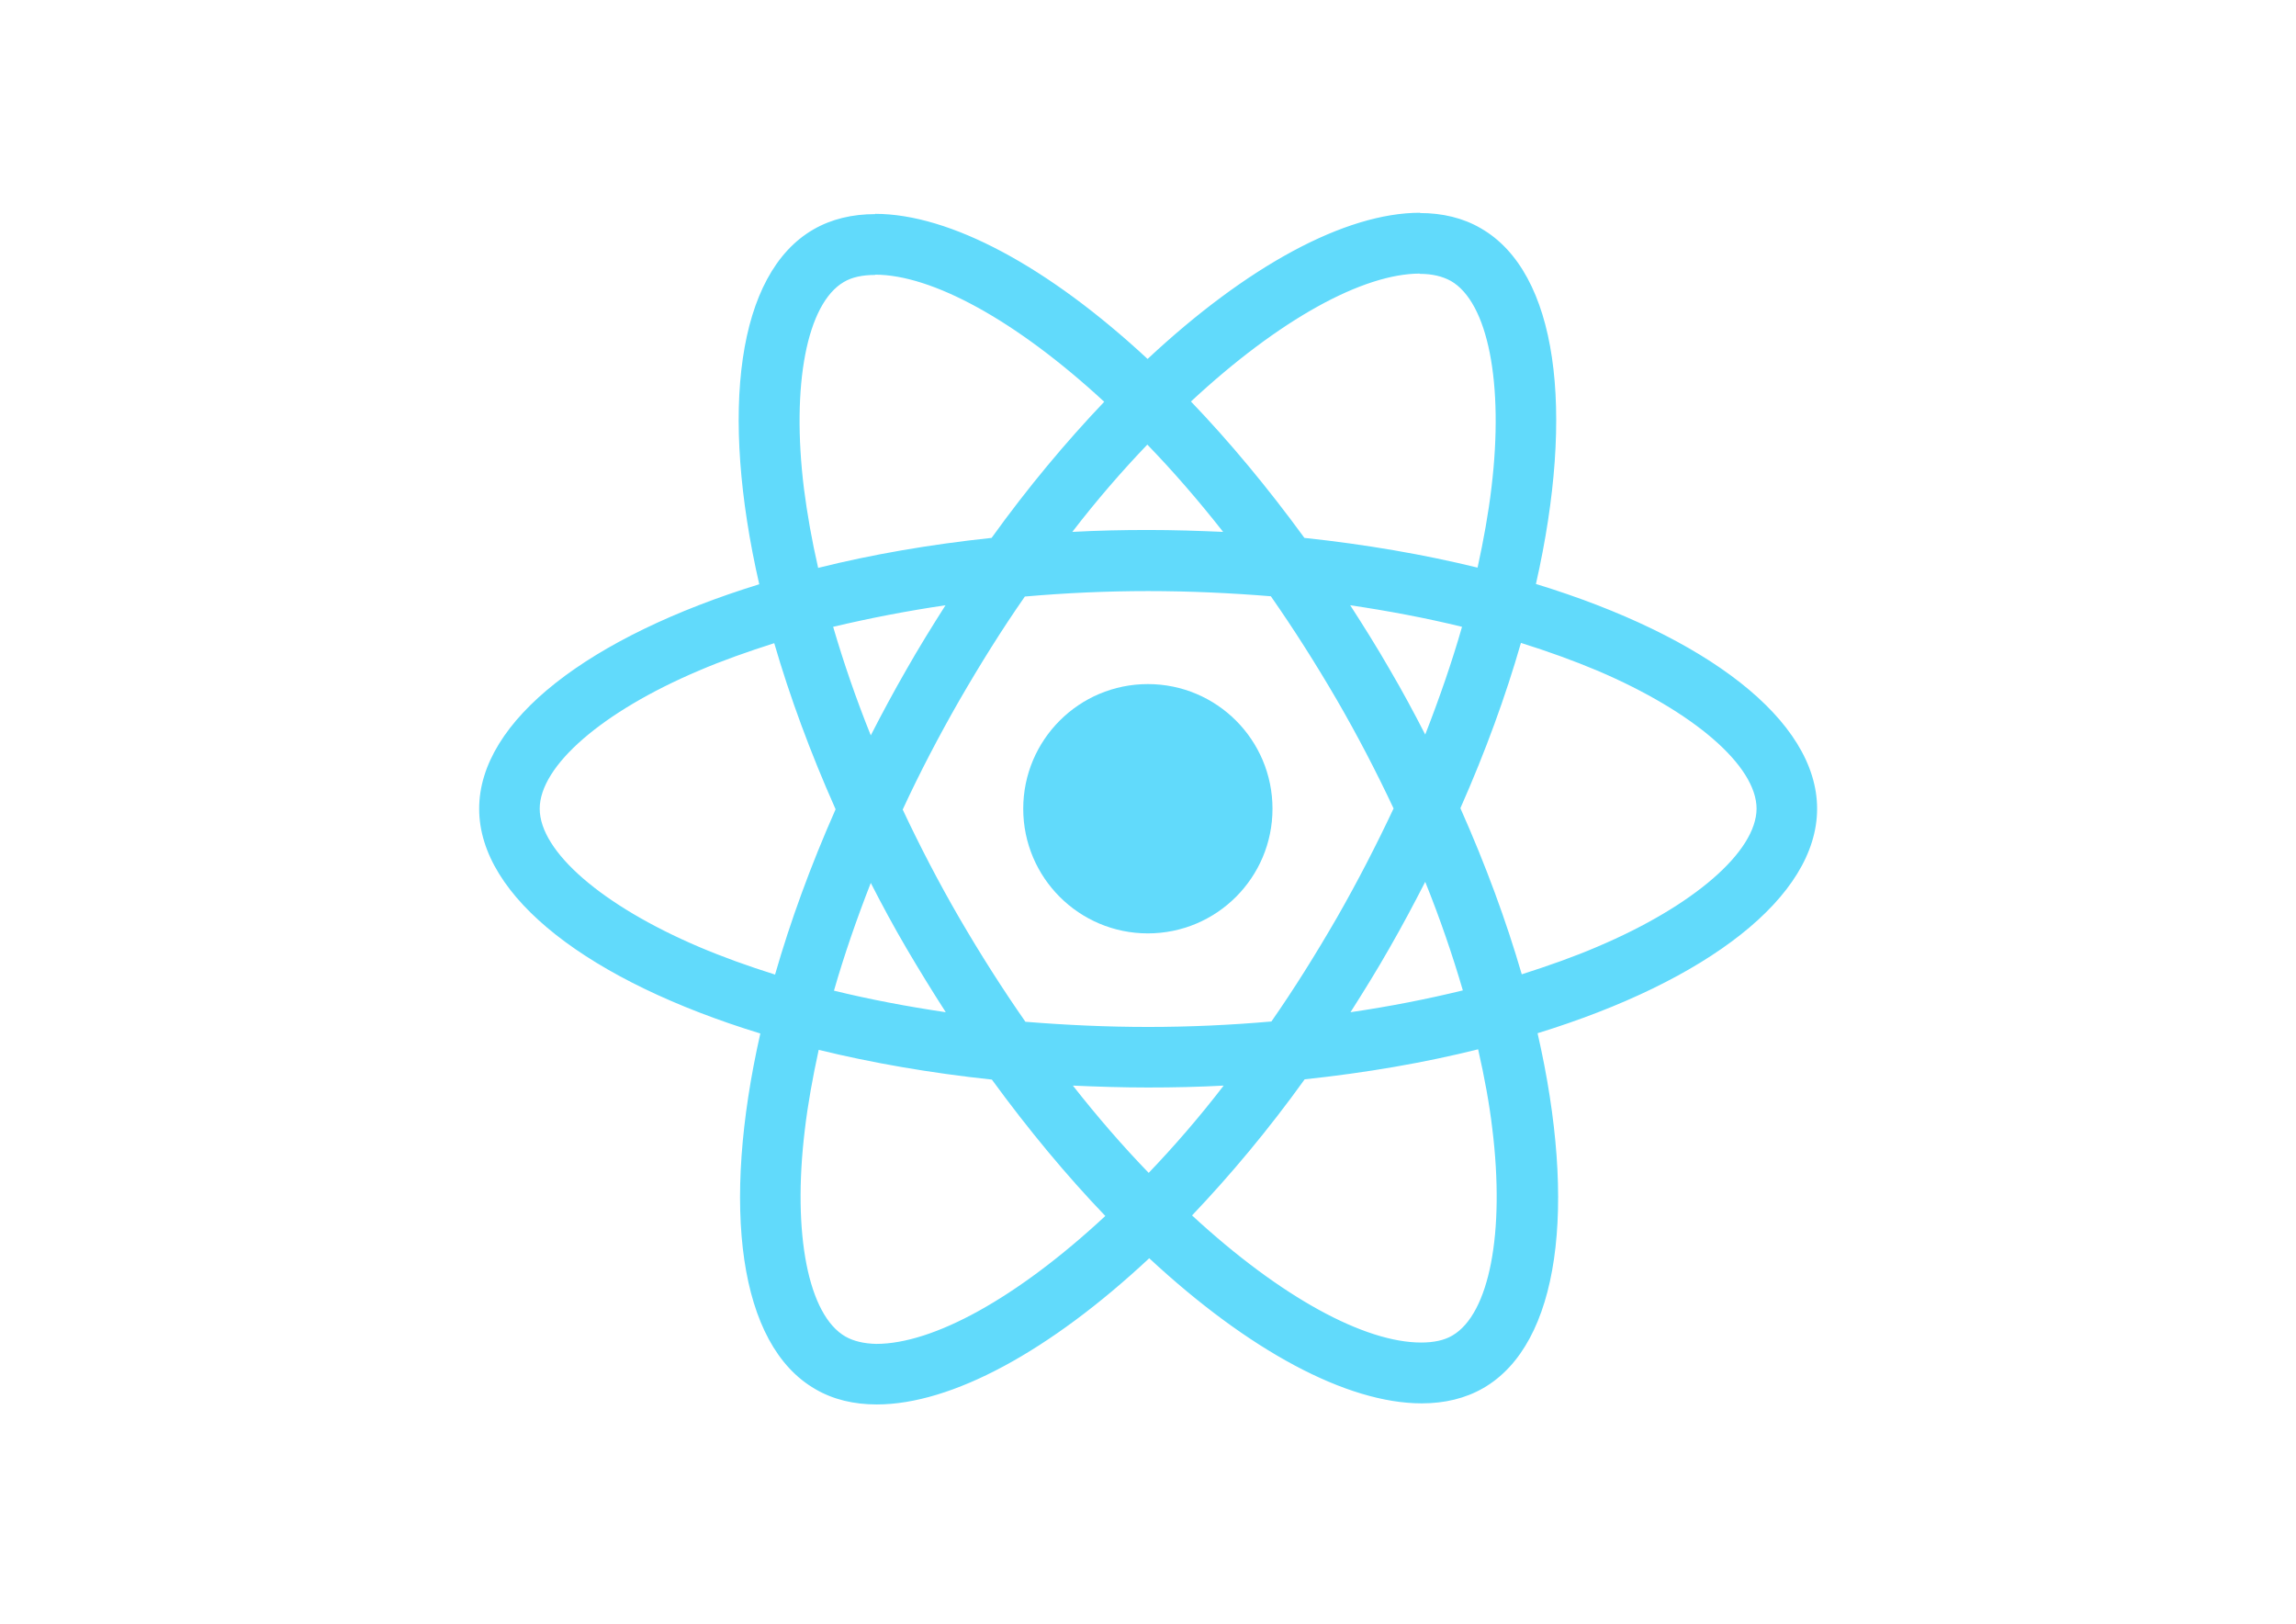
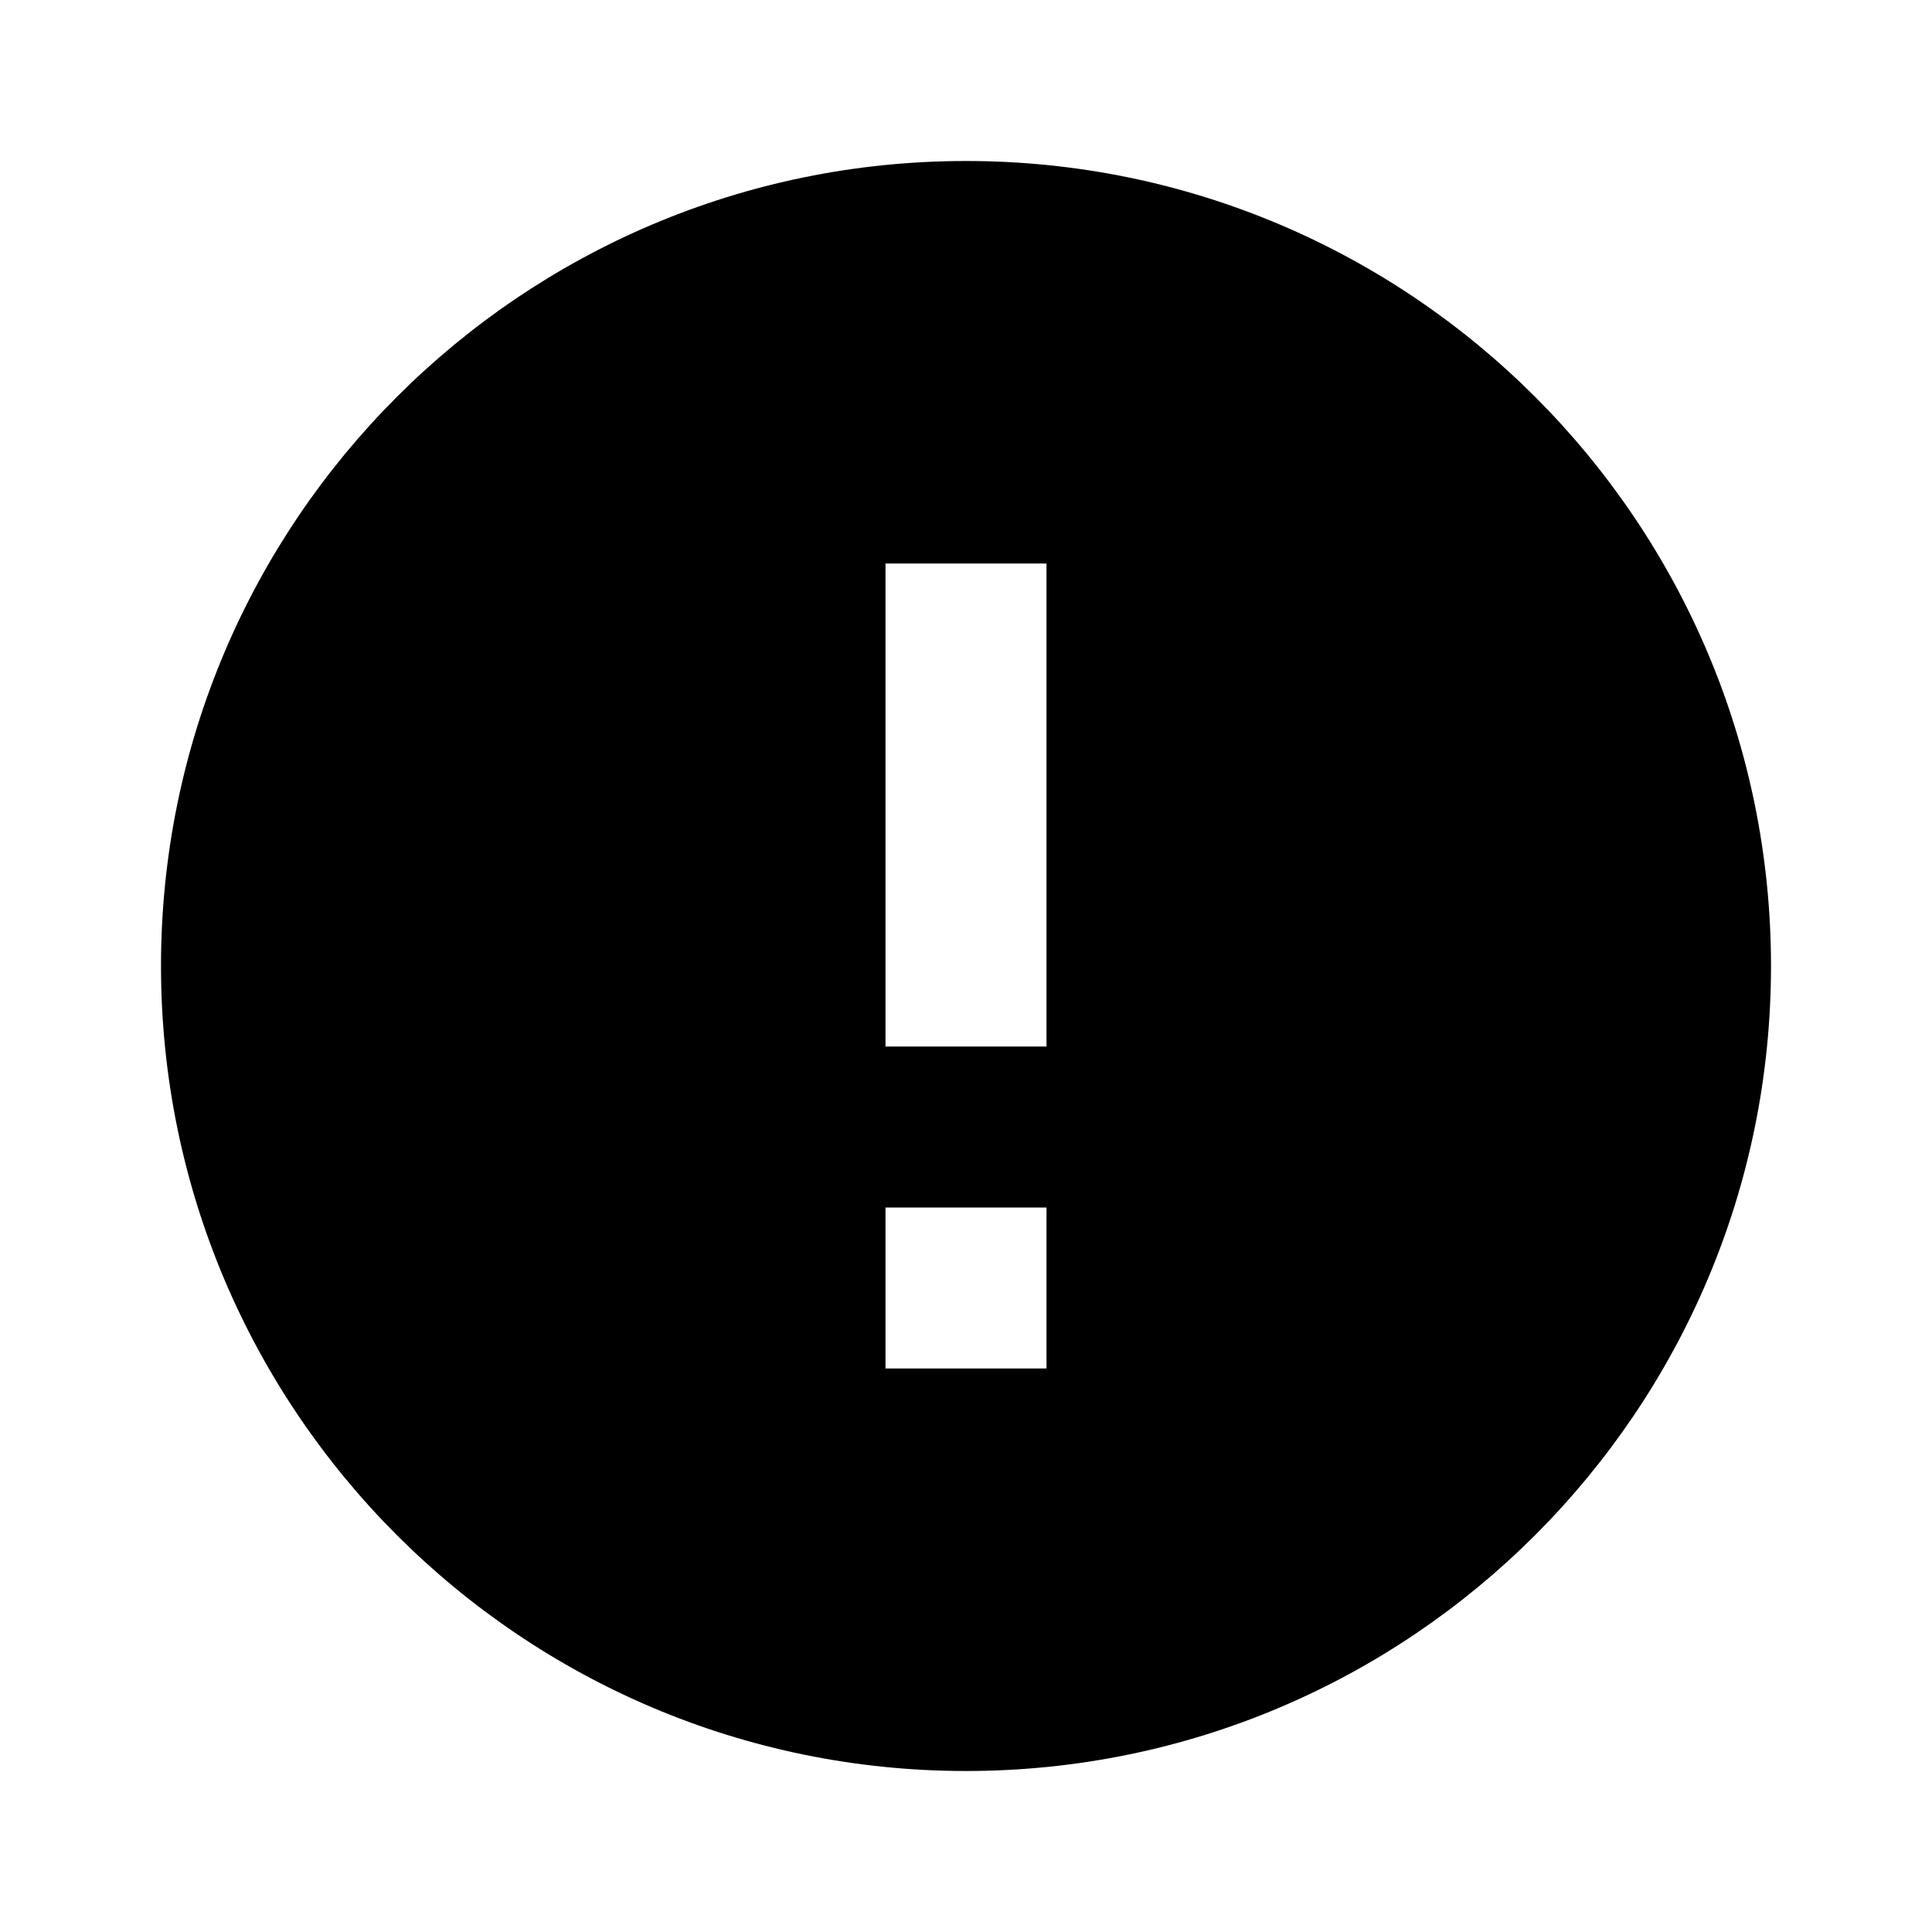
- <svg xmlns="http://www.w3.org/2000/svg" viewBox="0 0 841.9 595.3">
-   <g fill="#61DAFB">
-     <path d="M666.3 296.5c0-32.5-40.7-63.3-103.1-82.4 14.4-63.6 8-114.2-20.2-130.4-6.5-3.8-14.1-5.6-22.4-5.6v22.3c4.6 0 8.3.9 11.4 2.6 13.6 7.8 19.5 37.5 14.9 75.7-1.1 9.4-2.9 19.3-5.1 29.4-19.6-4.8-41-8.5-63.5-10.9-13.5-18.5-27.5-35.3-41.6-50 32.6-30.3 63.2-46.9 84-46.9V78c-27.5 0-63.5 19.6-99.9 53.6-36.4-33.8-72.4-53.2-99.9-53.2v22.3c20.7 0 51.4 16.5 84 46.6-14 14.7-28 31.4-41.3 49.9-22.6 2.4-44 6.1-63.6 11-2.3-10-4-19.7-5.2-29-4.7-38.2 1.1-67.9 14.6-75.8 3-1.8 6.9-2.6 11.5-2.6V78.5c-8.4 0-16 1.8-22.6 5.6-28.1 16.2-34.4 66.7-19.9 130.1-62.2 19.2-102.7 49.9-102.7 82.3 0 32.5 40.7 63.3 103.1 82.4-14.4 63.6-8 114.2 20.2 130.4 6.5 3.8 14.1 5.6 22.5 5.6 27.5 0 63.5-19.6 99.9-53.6 36.4 33.8 72.4 53.2 99.9 53.2 8.4 0 16-1.8 22.6-5.6 28.1-16.2 34.4-66.7 19.9-130.1 62-19.1 102.5-49.9 102.5-82.3zm-130.2-66.7c-3.7 12.9-8.3 26.2-13.5 39.5-4.1-8-8.4-16-13.1-24-4.6-8-9.5-15.8-14.4-23.4 14.2 2.1 27.9 4.7 41 7.9zm-45.8 106.5c-7.8 13.5-15.8 26.3-24.1 38.2-14.9 1.3-30 2-45.2 2-15.1 0-30.2-.7-45-1.9-8.3-11.9-16.4-24.6-24.2-38-7.6-13.1-14.5-26.4-20.8-39.8 6.2-13.4 13.2-26.8 20.7-39.9 7.8-13.5 15.8-26.3 24.1-38.2 14.9-1.3 30-2 45.2-2 15.1 0 30.2.7 45 1.9 8.3 11.9 16.4 24.6 24.2 38 7.6 13.1 14.5 26.4 20.8 39.8-6.3 13.4-13.2 26.8-20.7 39.9zm32.3-13c5.4 13.4 10 26.8 13.8 39.8-13.1 3.2-26.9 5.9-41.2 8 4.9-7.7 9.8-15.6 14.4-23.7 4.6-8 8.9-16.1 13-24.1zM421.2 430c-9.3-9.6-18.6-20.3-27.8-32 9 .4 18.2.7 27.5.7 9.4 0 18.7-.2 27.8-.7-9 11.7-18.3 22.4-27.5 32zm-74.4-58.9c-14.2-2.1-27.9-4.7-41-7.9 3.7-12.9 8.3-26.2 13.5-39.5 4.1 8 8.4 16 13.1 24 4.7 8 9.5 15.8 14.4 23.4zM420.7 163c9.3 9.6 18.6 20.3 27.8 32-9-.4-18.2-.7-27.5-.7-9.4 0-18.7.2-27.8.7 9-11.7 18.3-22.4 27.5-32zm-74 58.9c-4.9 7.7-9.8 15.6-14.4 23.7-4.6 8-8.9 16-13 24-5.4-13.4-10-26.8-13.8-39.8 13.1-3.1 26.9-5.8 41.2-7.9zm-90.5 125.2c-35.4-15.1-58.3-34.9-58.3-50.6 0-15.7 22.9-35.6 58.3-50.6 8.6-3.7 18-7 27.7-10.1 5.7 19.6 13.2 40 22.5 60.9-9.2 20.8-16.6 41.1-22.2 60.6-9.9-3.1-19.3-6.5-28-10.2zM310 490c-13.6-7.8-19.5-37.5-14.9-75.7 1.1-9.4 2.9-19.3 5.1-29.4 19.6 4.8 41 8.5 63.5 10.9 13.5 18.5 27.5 35.3 41.6 50-32.6 30.3-63.2 46.9-84 46.9-4.5-.1-8.3-1-11.3-2.7zm237.2-76.2c4.7 38.2-1.1 67.9-14.6 75.8-3 1.8-6.9 2.6-11.5 2.6-20.7 0-51.4-16.5-84-46.6 14-14.7 28-31.4 41.3-49.9 22.6-2.4 44-6.1 63.6-11 2.3 10.1 4.1 19.8 5.2 29.1zm38.5-66.7c-8.6 3.7-18 7-27.7 10.1-5.7-19.6-13.2-40-22.5-60.9 9.2-20.8 16.6-41.1 22.2-60.6 9.9 3.1 19.3 6.5 28.1 10.2 35.4 15.1 58.3 34.9 58.3 50.6-.1 15.7-23 35.6-58.4 50.6zM320.8 78.4z" />
-     <circle cx="420.9" cy="296.5" r="45.7" />
-     <path d="M520.5 78.1z" />
-   </g>
+ <svg xmlns="http://www.w3.org/2000/svg" height="24" viewBox="0 0 24 24" width="24">
+   <path d="M0 0h24v24H0z" fill="none" />
+   <path d="M12 2C6.48 2 2 6.48 2 12s4.48 10 10 10 10-4.48 10-10S17.52 2 12 2zm1 15h-2v-2h2v2zm0-4h-2V7h2v6z" />
</svg>
